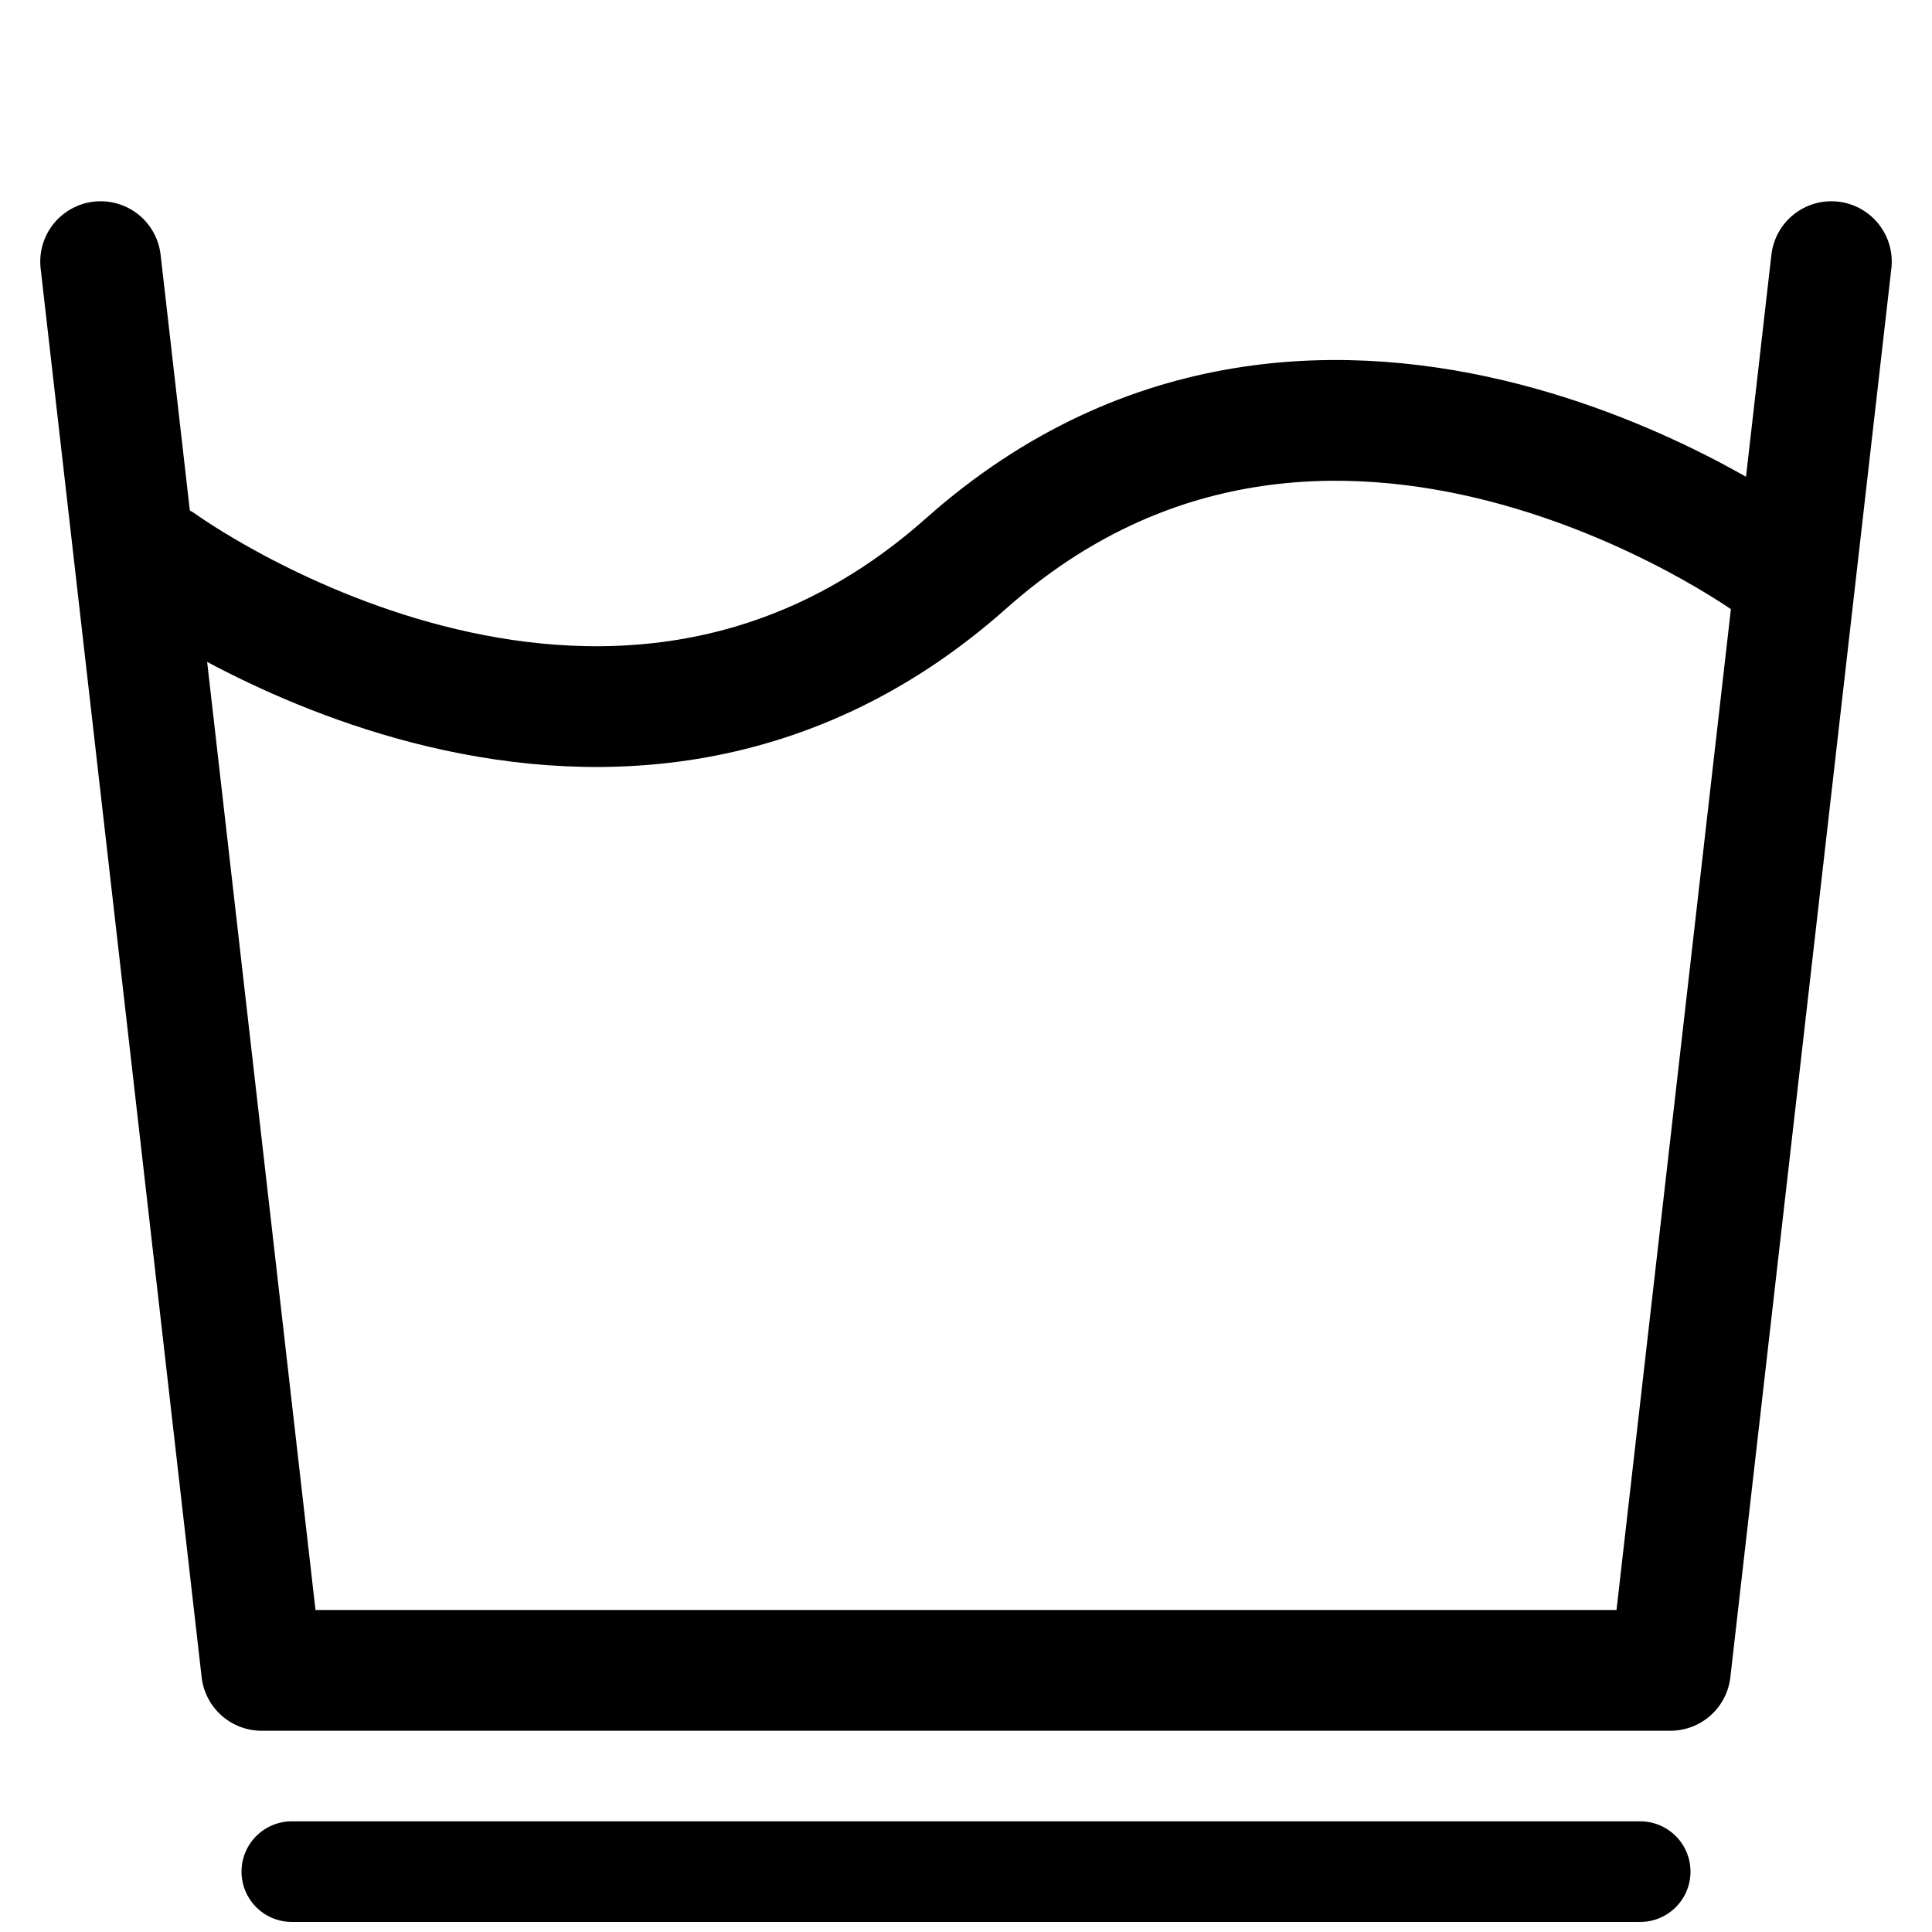
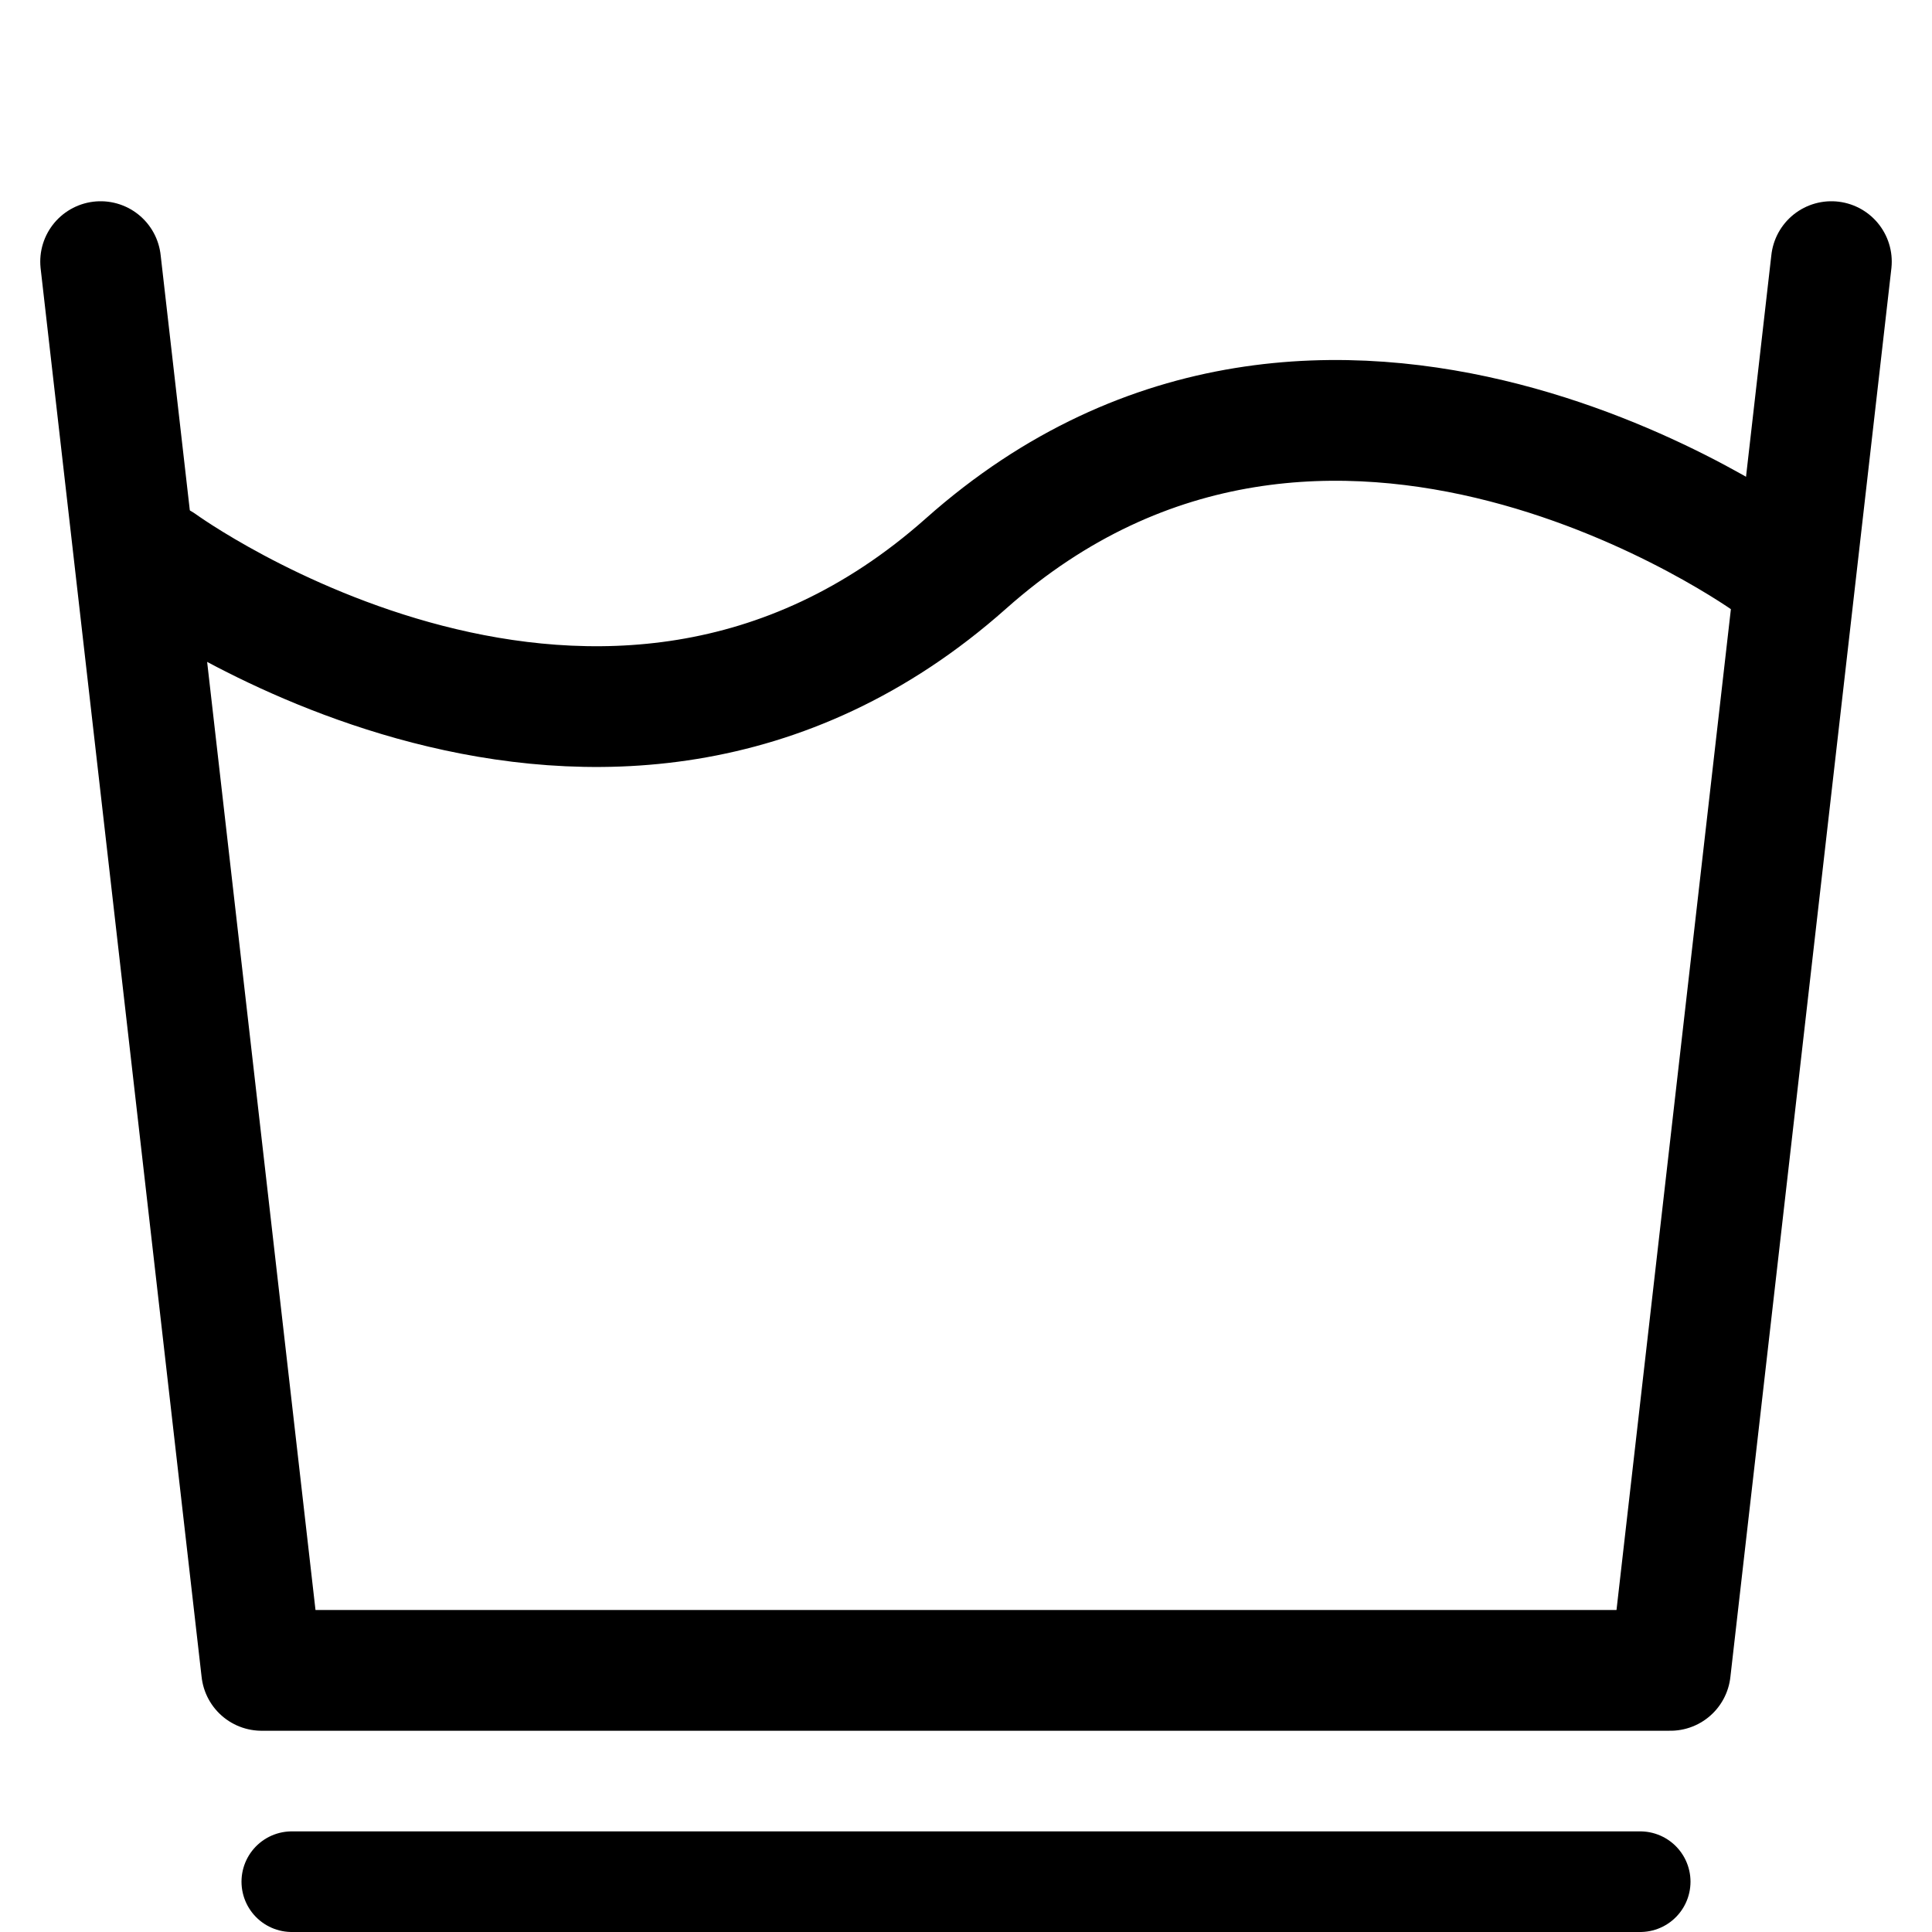
<svg xmlns="http://www.w3.org/2000/svg" width="24" height="24" viewBox="0 0 24 24" fill="none" stroke="currentColor" stroke-width="1.5" stroke-linecap="round" stroke-linejoin="round">
  <path d="M2 7C2 7 7.5 11 12 7C16.5 3 22 7 22 7" />
  <polyline points="1.25,3.25 3.25,20.75 20.75,20.75 22.75,3.25" />
-   <line stroke-width="1.25" x1="3.625" y1="23.25" x2="20.375" y2="23.25" />
+   <line stroke-width="1.25" x1="3.625" y1="23.375" x2="20.375" y2="23.375" />
</svg>
